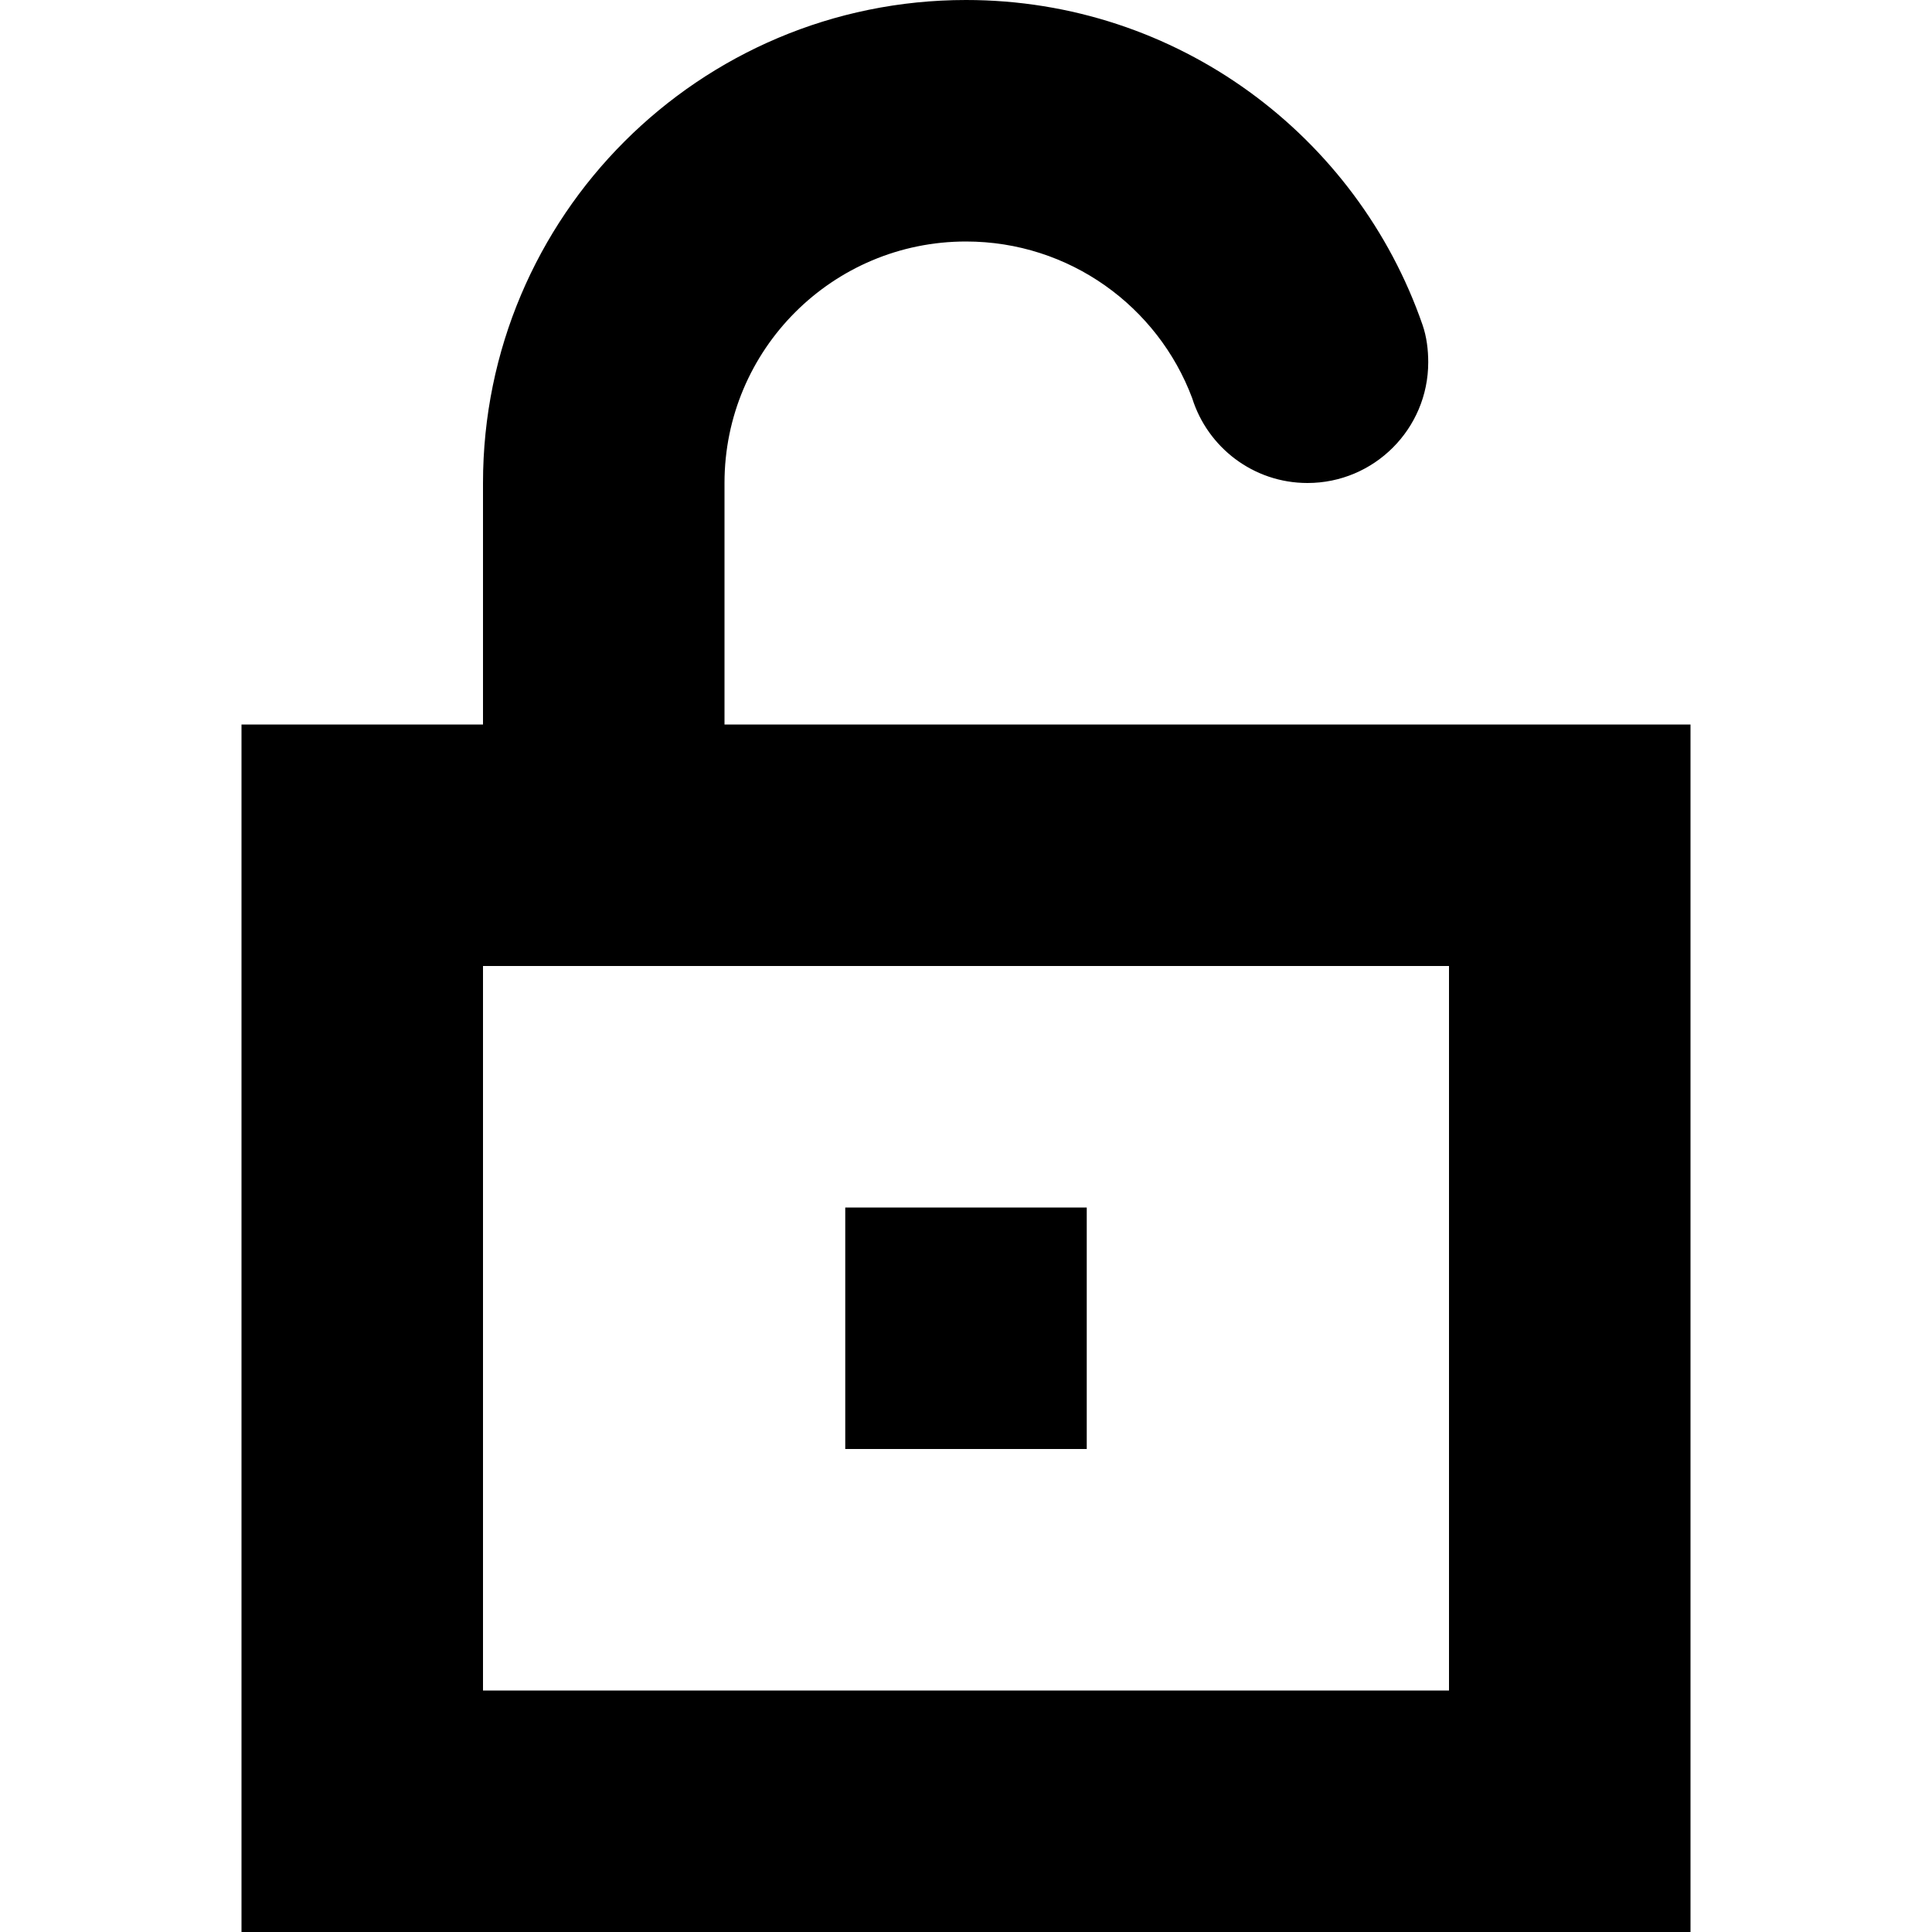
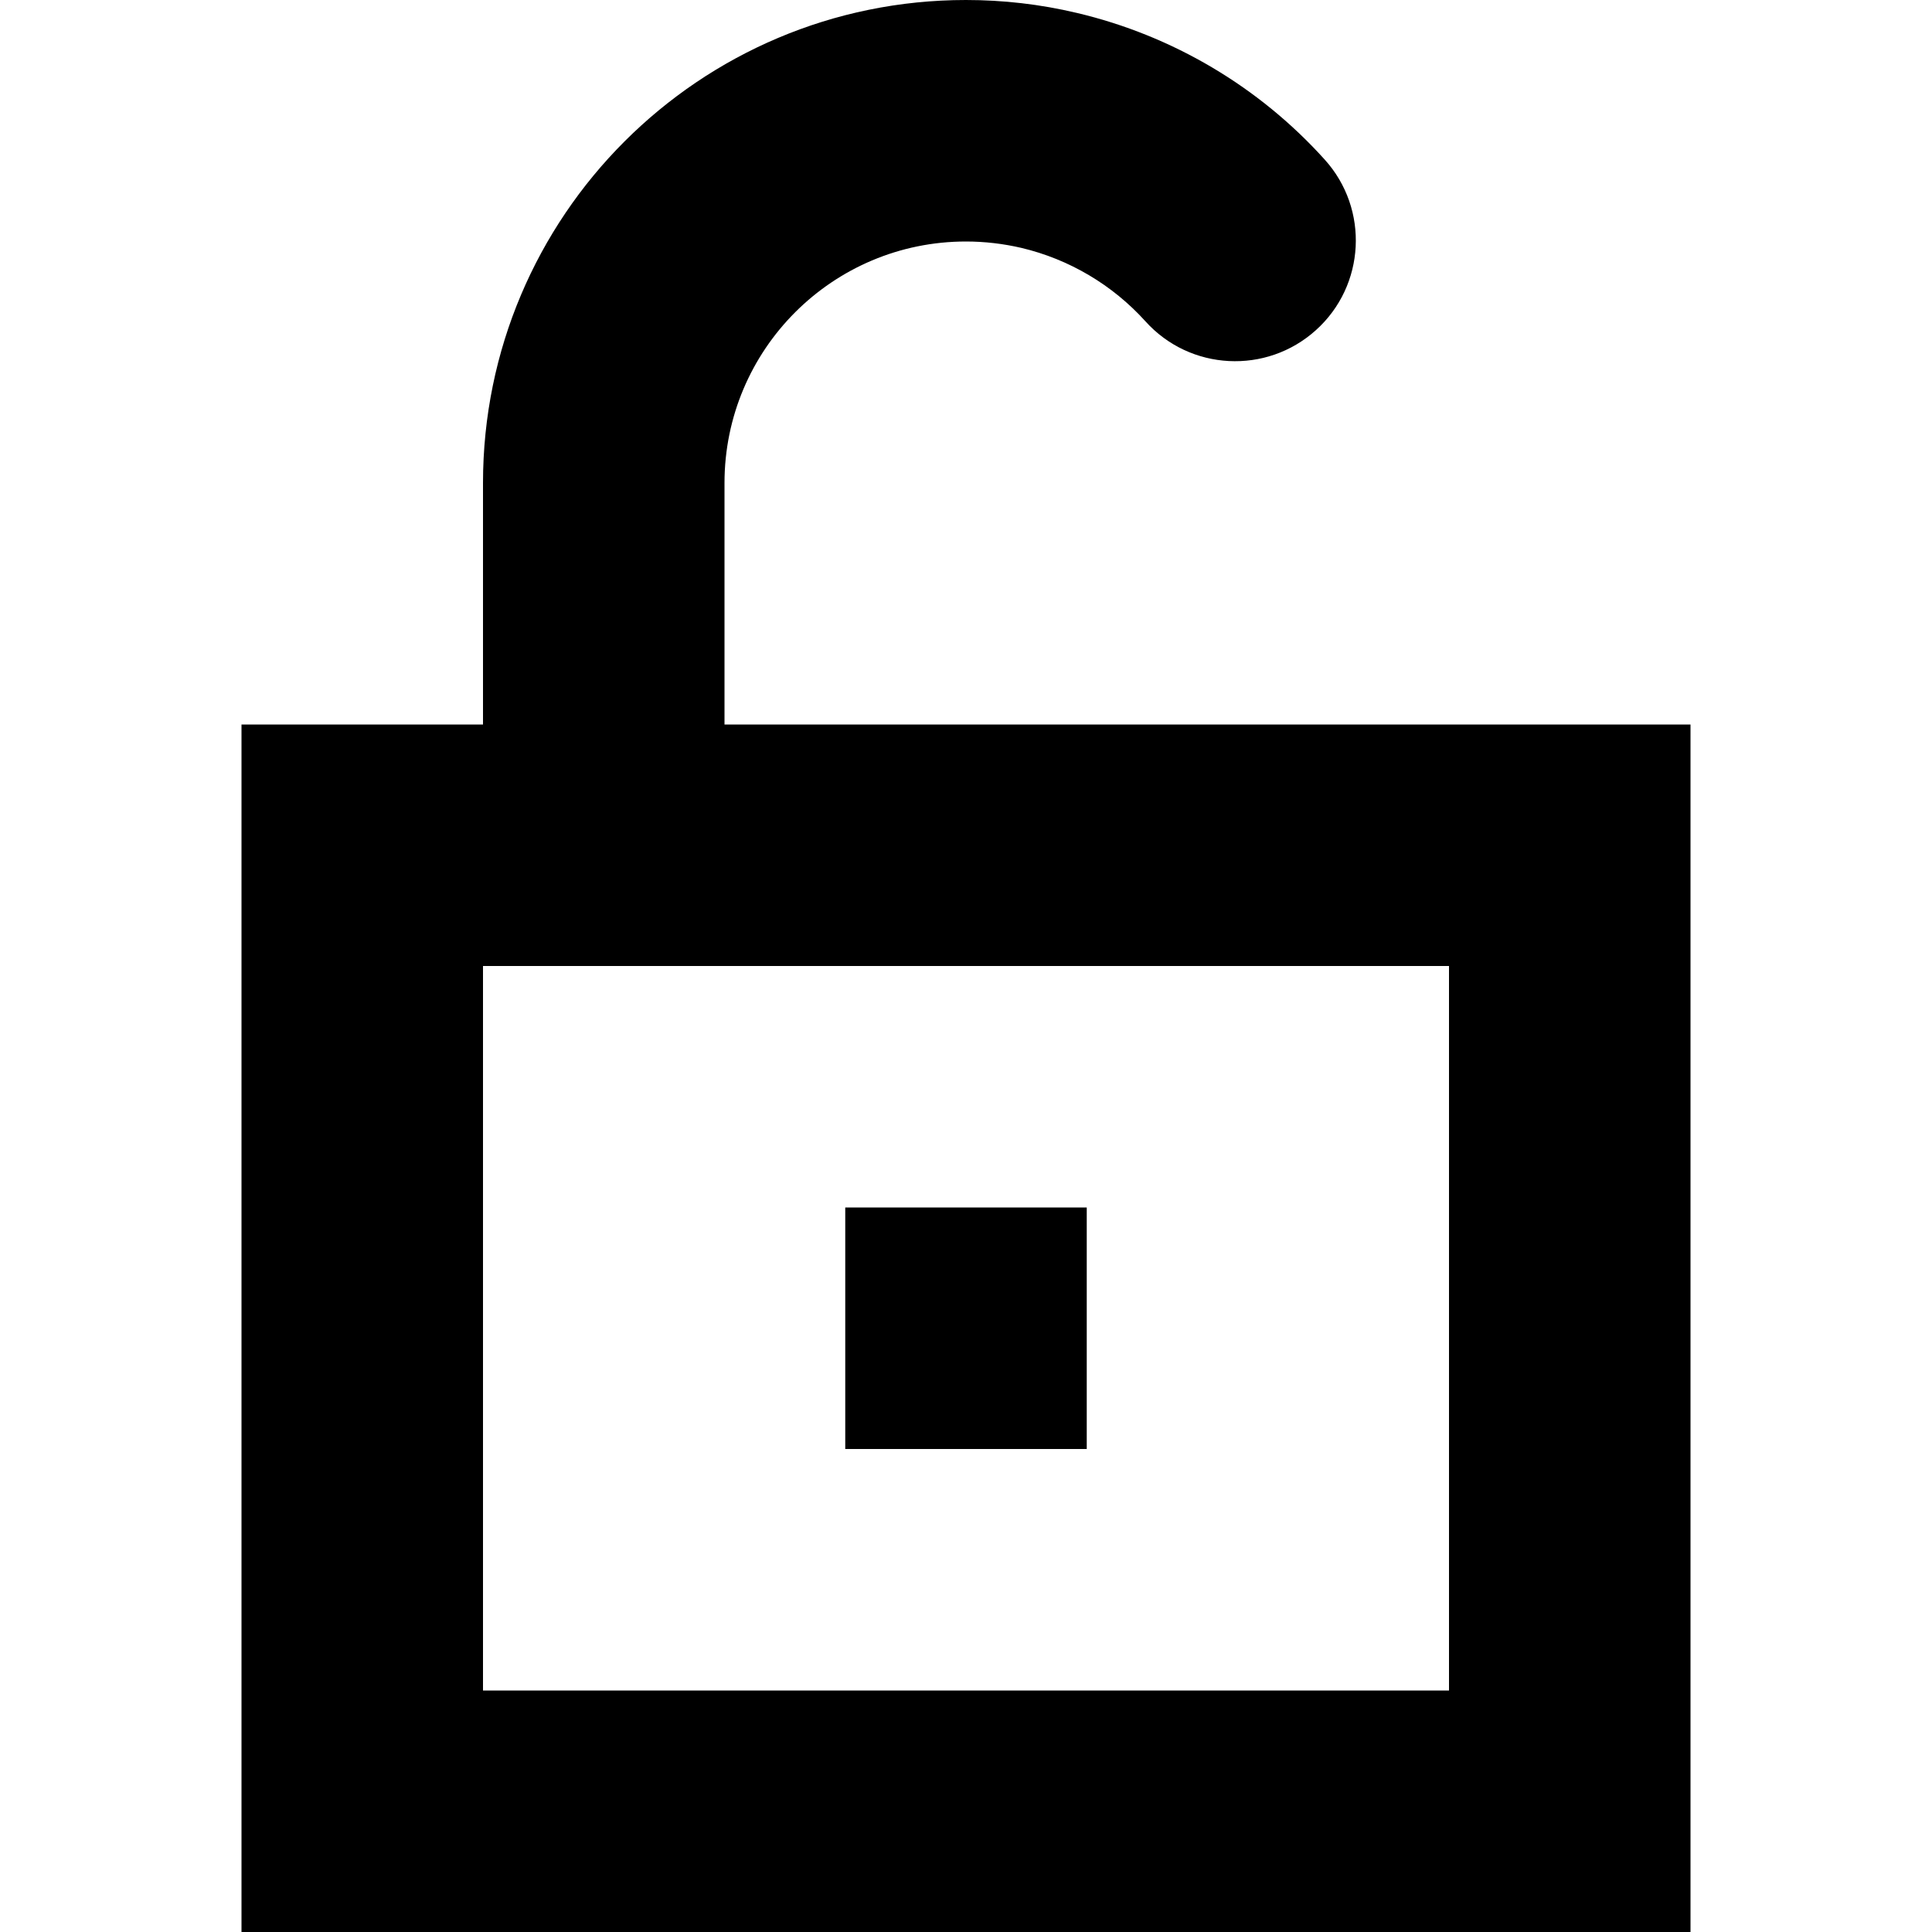
<svg xmlns="http://www.w3.org/2000/svg" width="16" height="16" viewBox="0 0 16 16">
-   <path fill="#000000" fill-rule="evenodd" d="M9,10 L9,12 L7,12 L7,10 L9,10 Z M4,6 L4,4 C4,1.791 5.791,0 8,0 C9.751,0 11.239,1.125 11.781,2.691 C11.815,2.789 11.828,2.897 11.828,3 C11.828,3.552 11.38,4 10.828,4 C10.379,4 10,3.704 9.873,3.297 C9.589,2.539 8.857,2 8,2 C6.895,2 6,2.895 6,4 L6,6 L14,6 L14,16 L2,16 L2,6 L4,6 Z M4,8 L4,14 L12,14 L12,8 L4,8 Z" />
+   <path d="M9 10V12H7V10H9Z" fill="black" />
+   <path fill-rule="evenodd" clip-rule="evenodd" d="M8.459 2.053C8.308 2.018 8.154 2 8 2C6.895 2 6 2.895 6 4V6H14V16H2V6H4V4C4 1.791 5.791 1.1147e-10 8 1.1147e-10C8.307 -2.29425e-06 8.615 0.035 8.918 0.107C9.71 0.294 10.427 0.718 10.971 1.322C11.341 1.732 11.308 2.365 10.898 2.734C10.488 3.104 9.855 3.071 9.486 2.661C9.213 2.359 8.855 2.147 8.459 2.053ZM4 8V14H12V8H4Z" fill="black" />
</svg>
